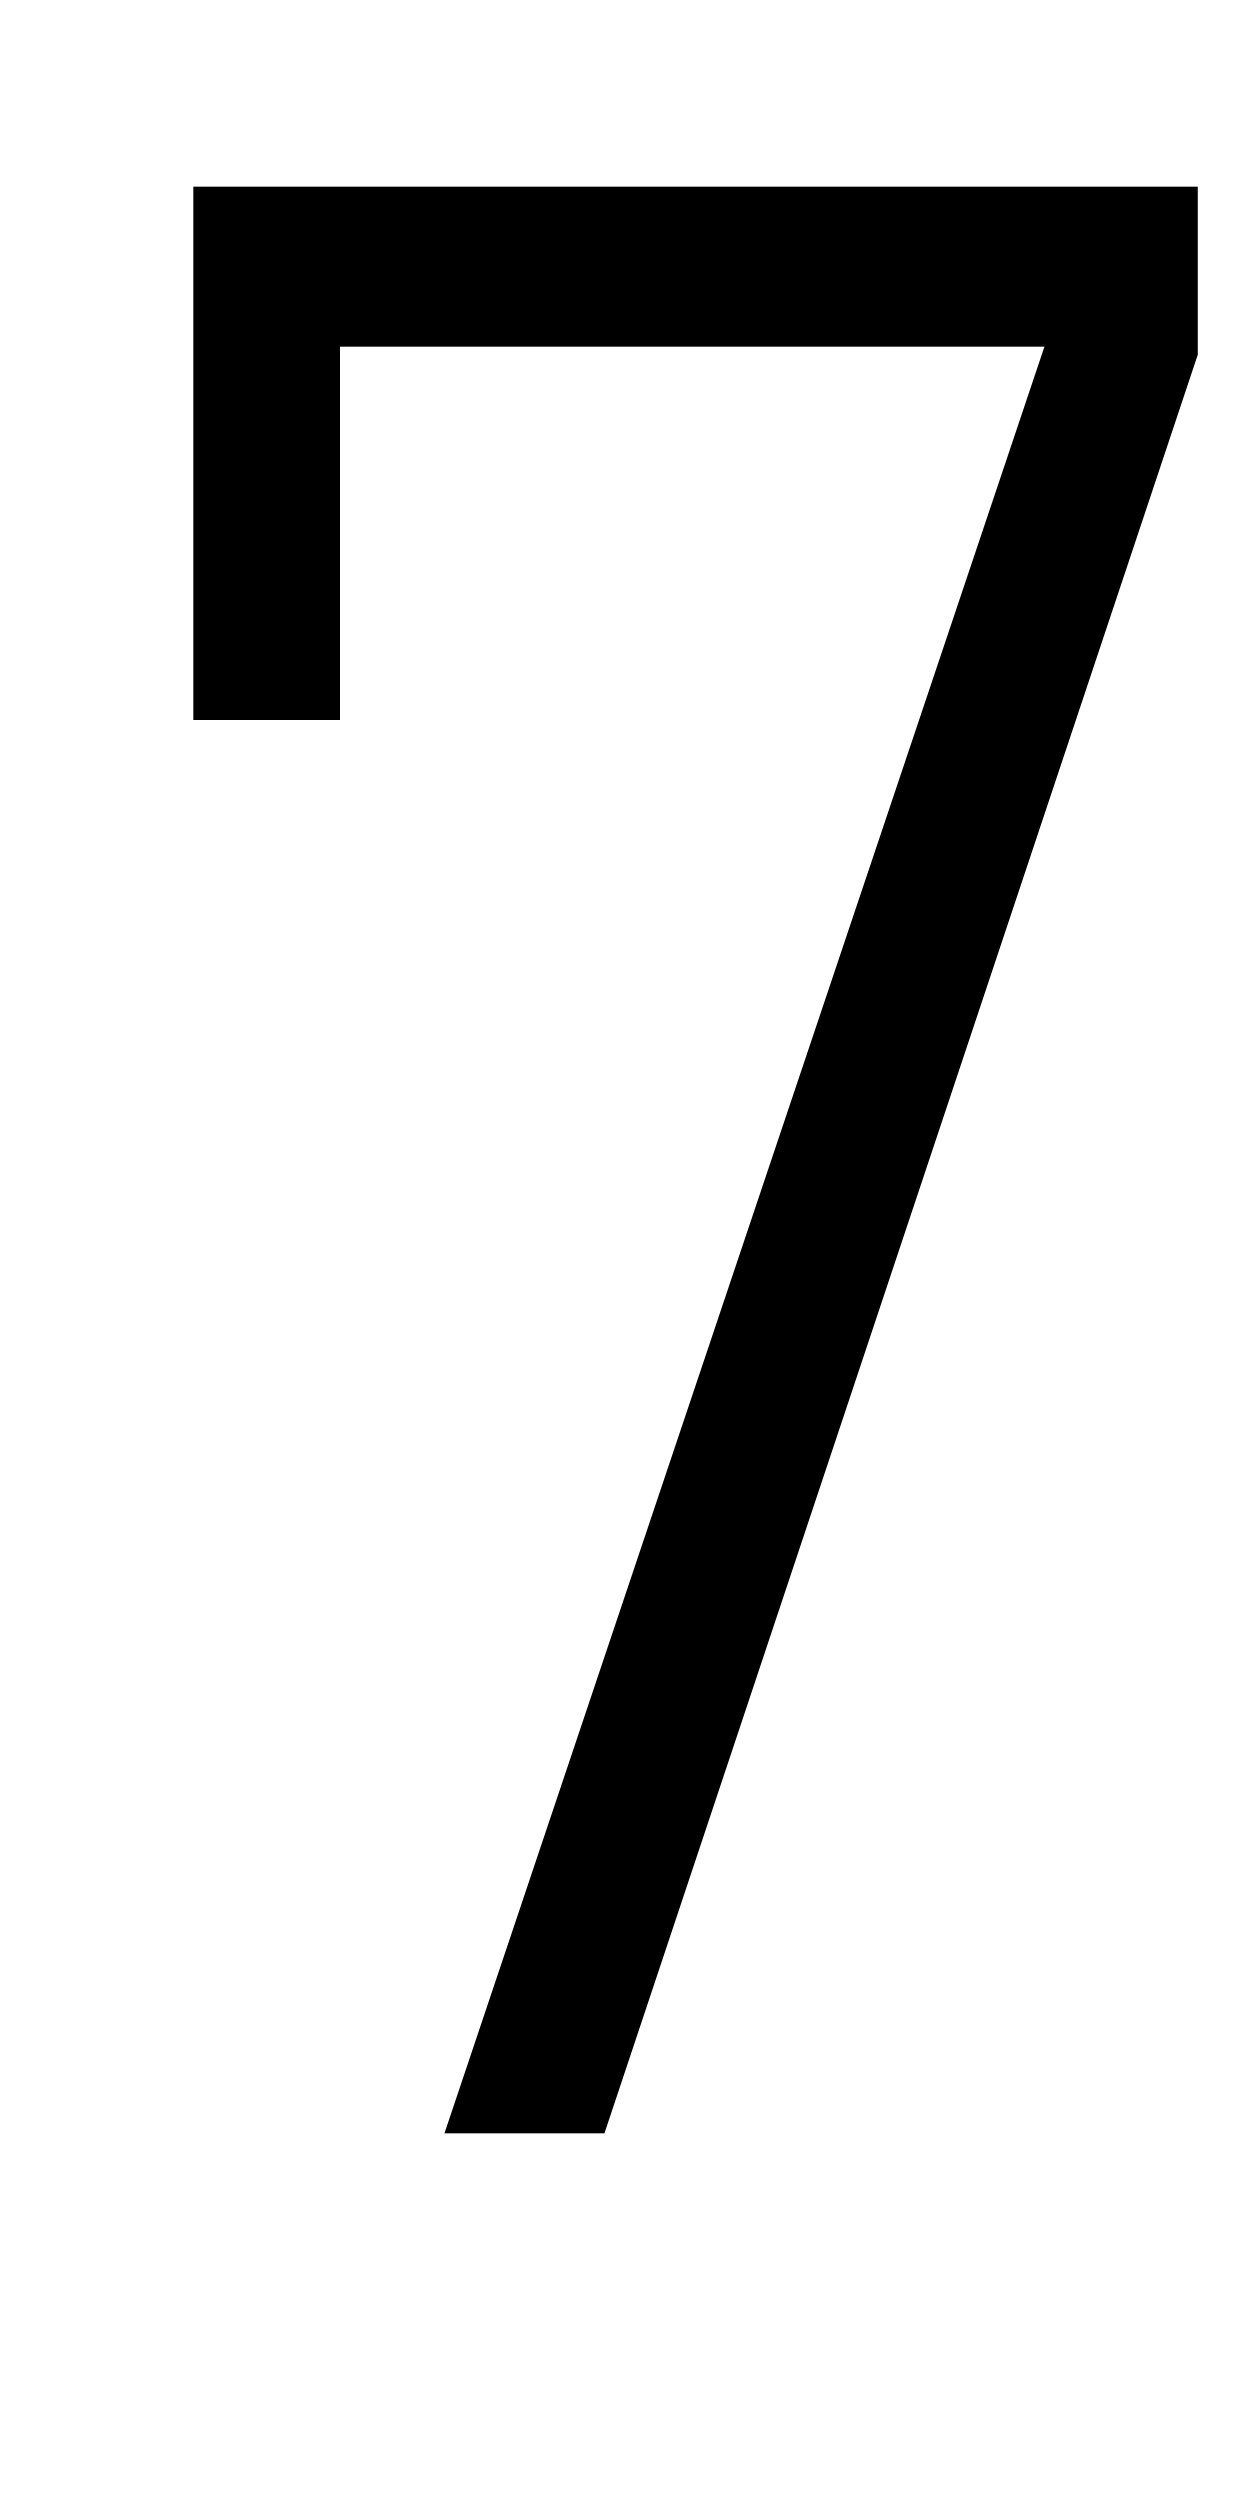
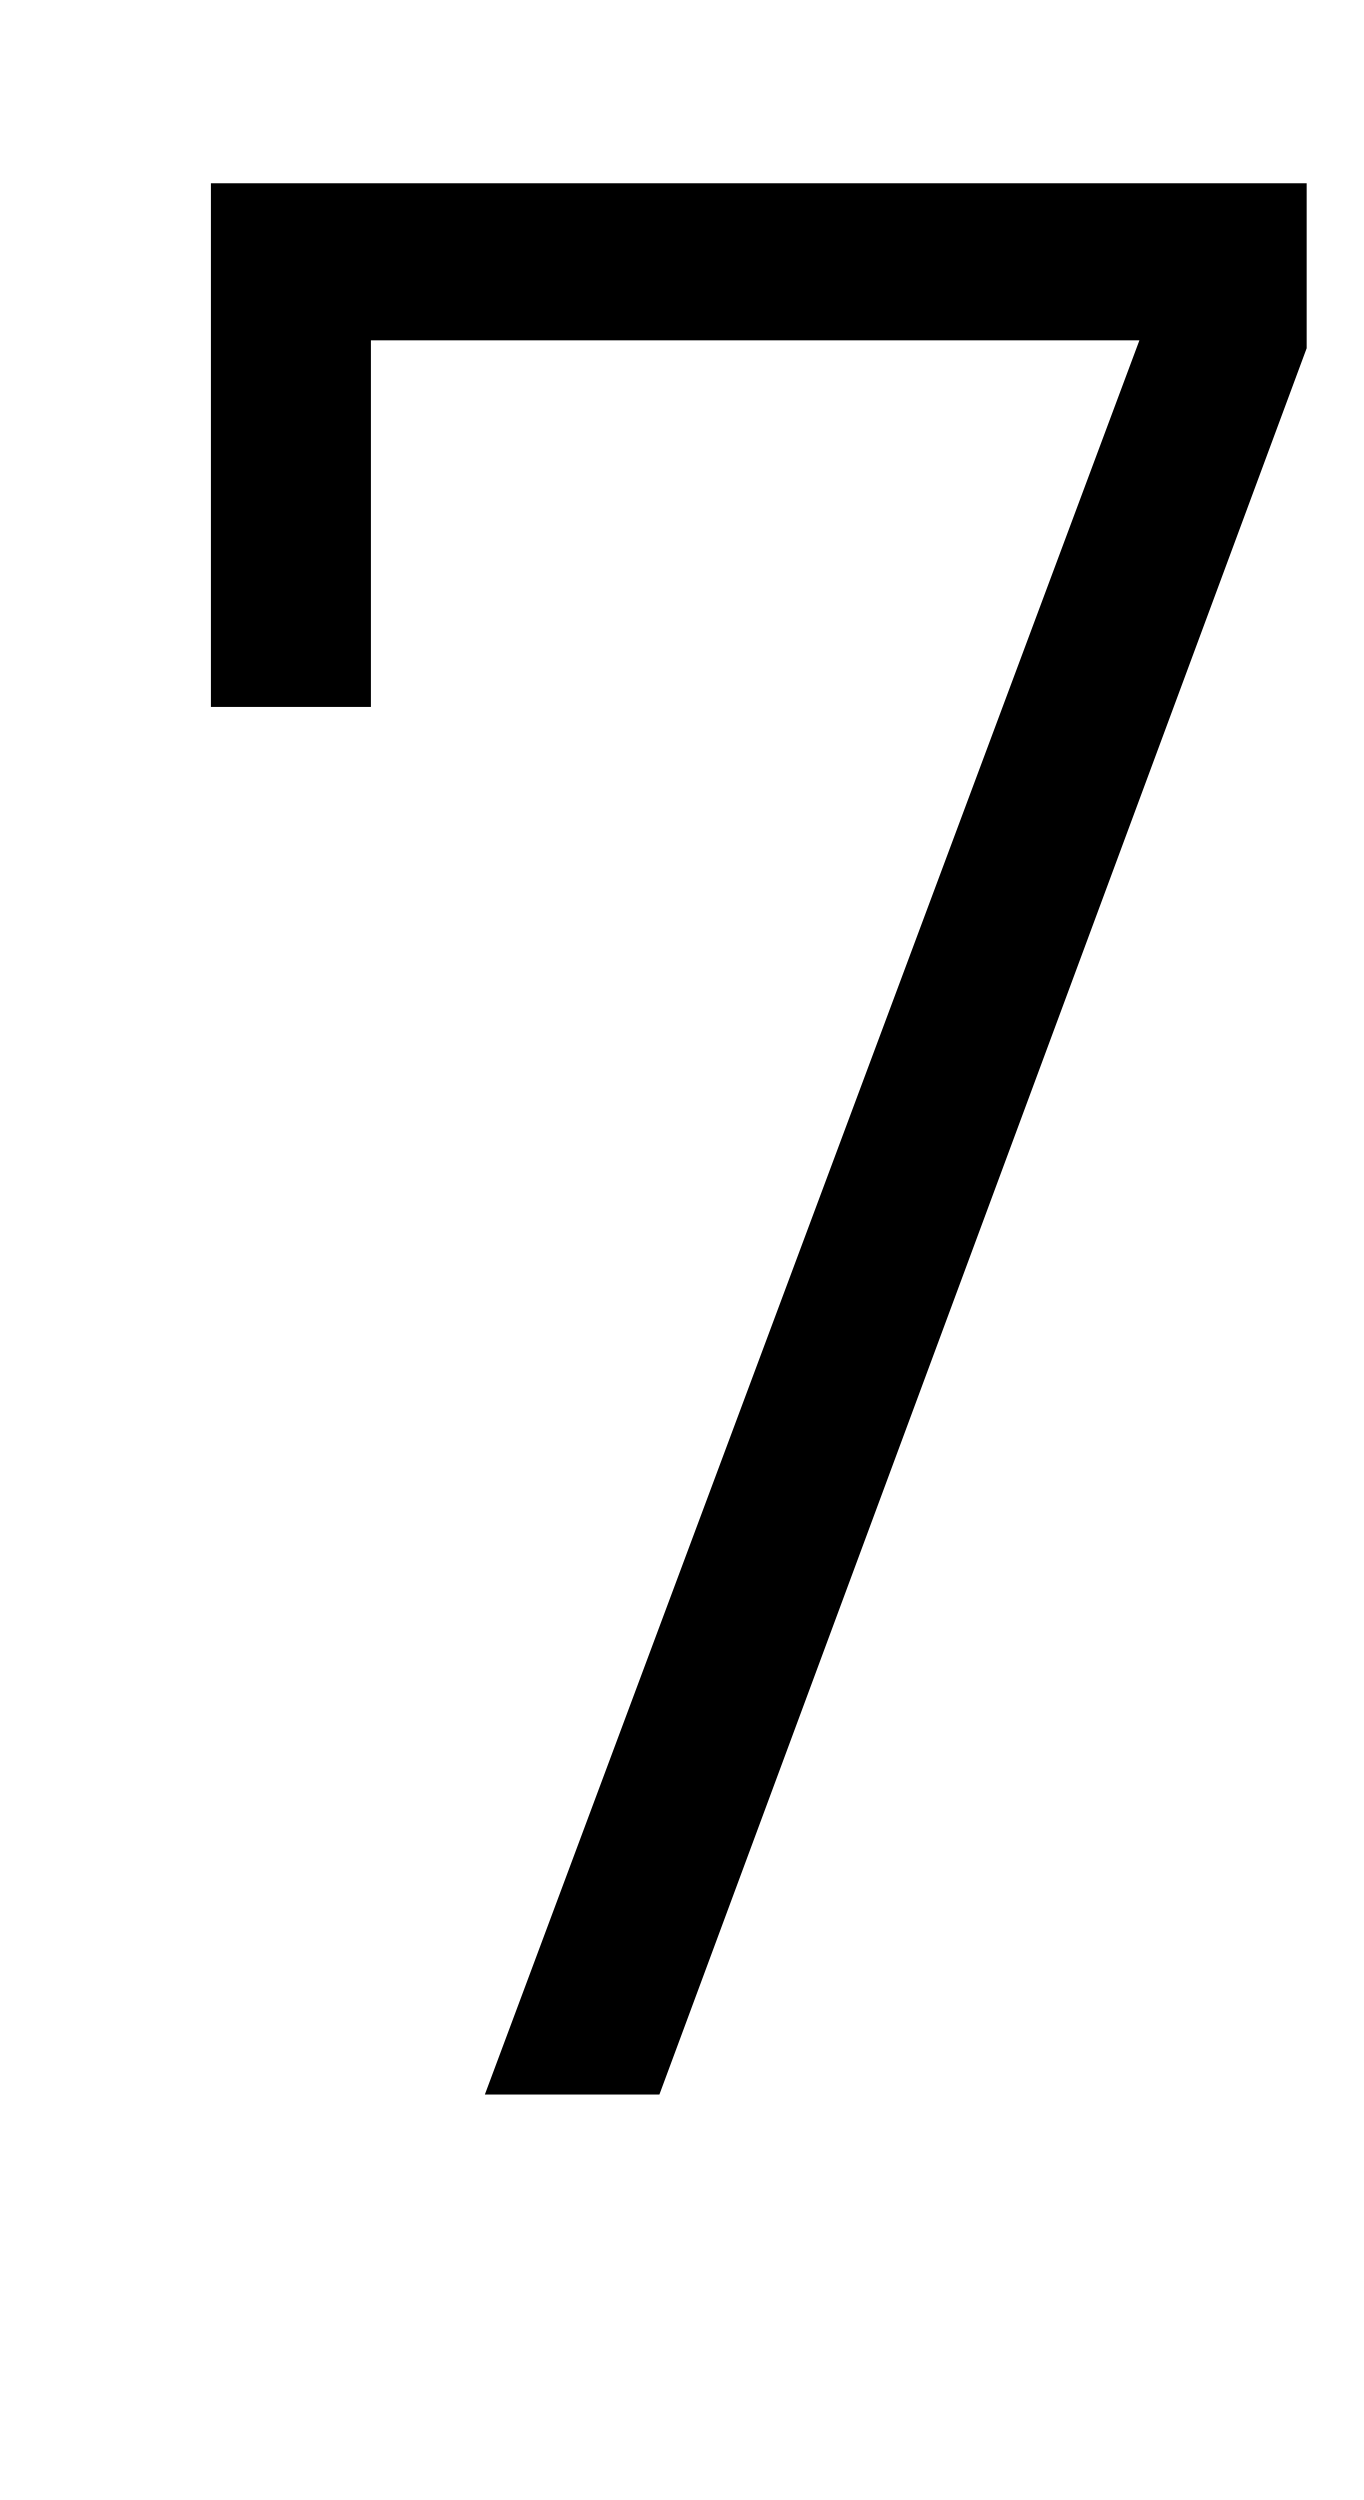
- <svg xmlns="http://www.w3.org/2000/svg" version="1.1" width="18" height="36" viewBox="0 0 18 36">
-   <g transform="translate(0,0), scale(1,1.2)">
+ <svg xmlns="http://www.w3.org/2000/svg" version="1.1" width="18" height="33" viewBox="0 0 18 33">
+   <g transform="translate(0,0), scale(1,1.08)">
    <path d="M6.4 25.6l8.64-21.44h-10.144v4.48h-2.112v-6.4h14.464v2.016l-8.544 21.344h-2.304z" />
  </g>
</svg>
